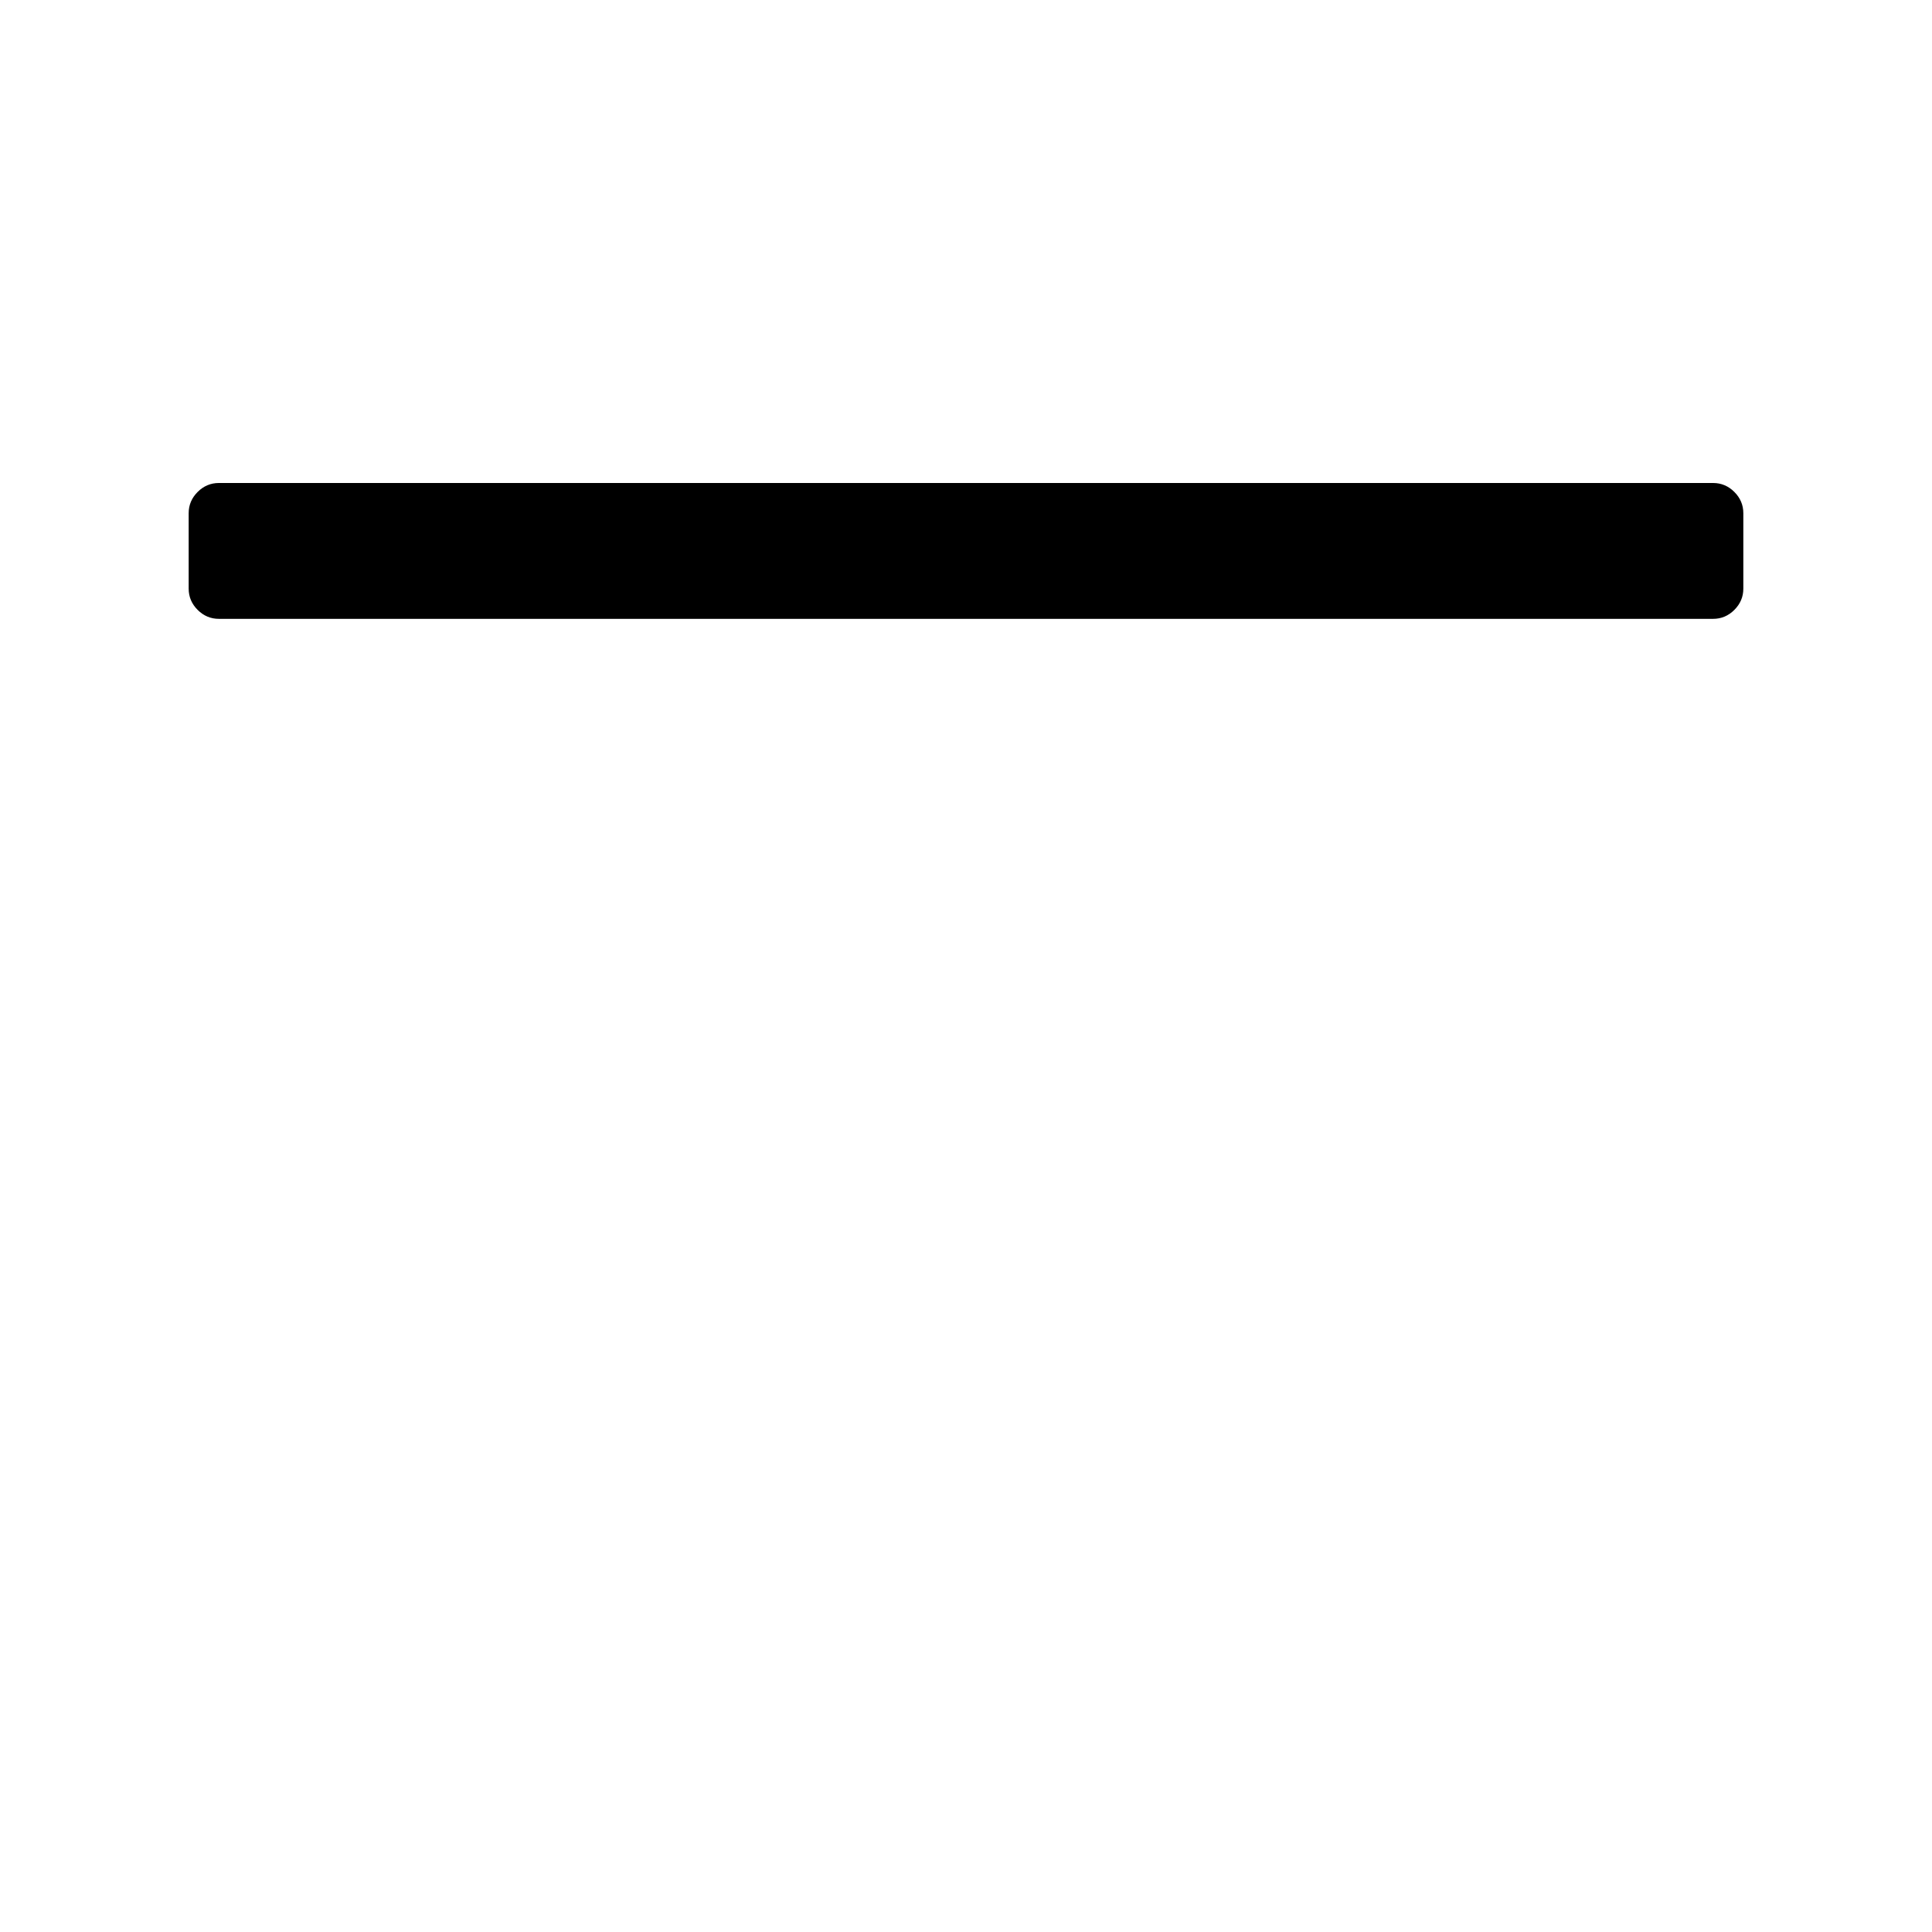
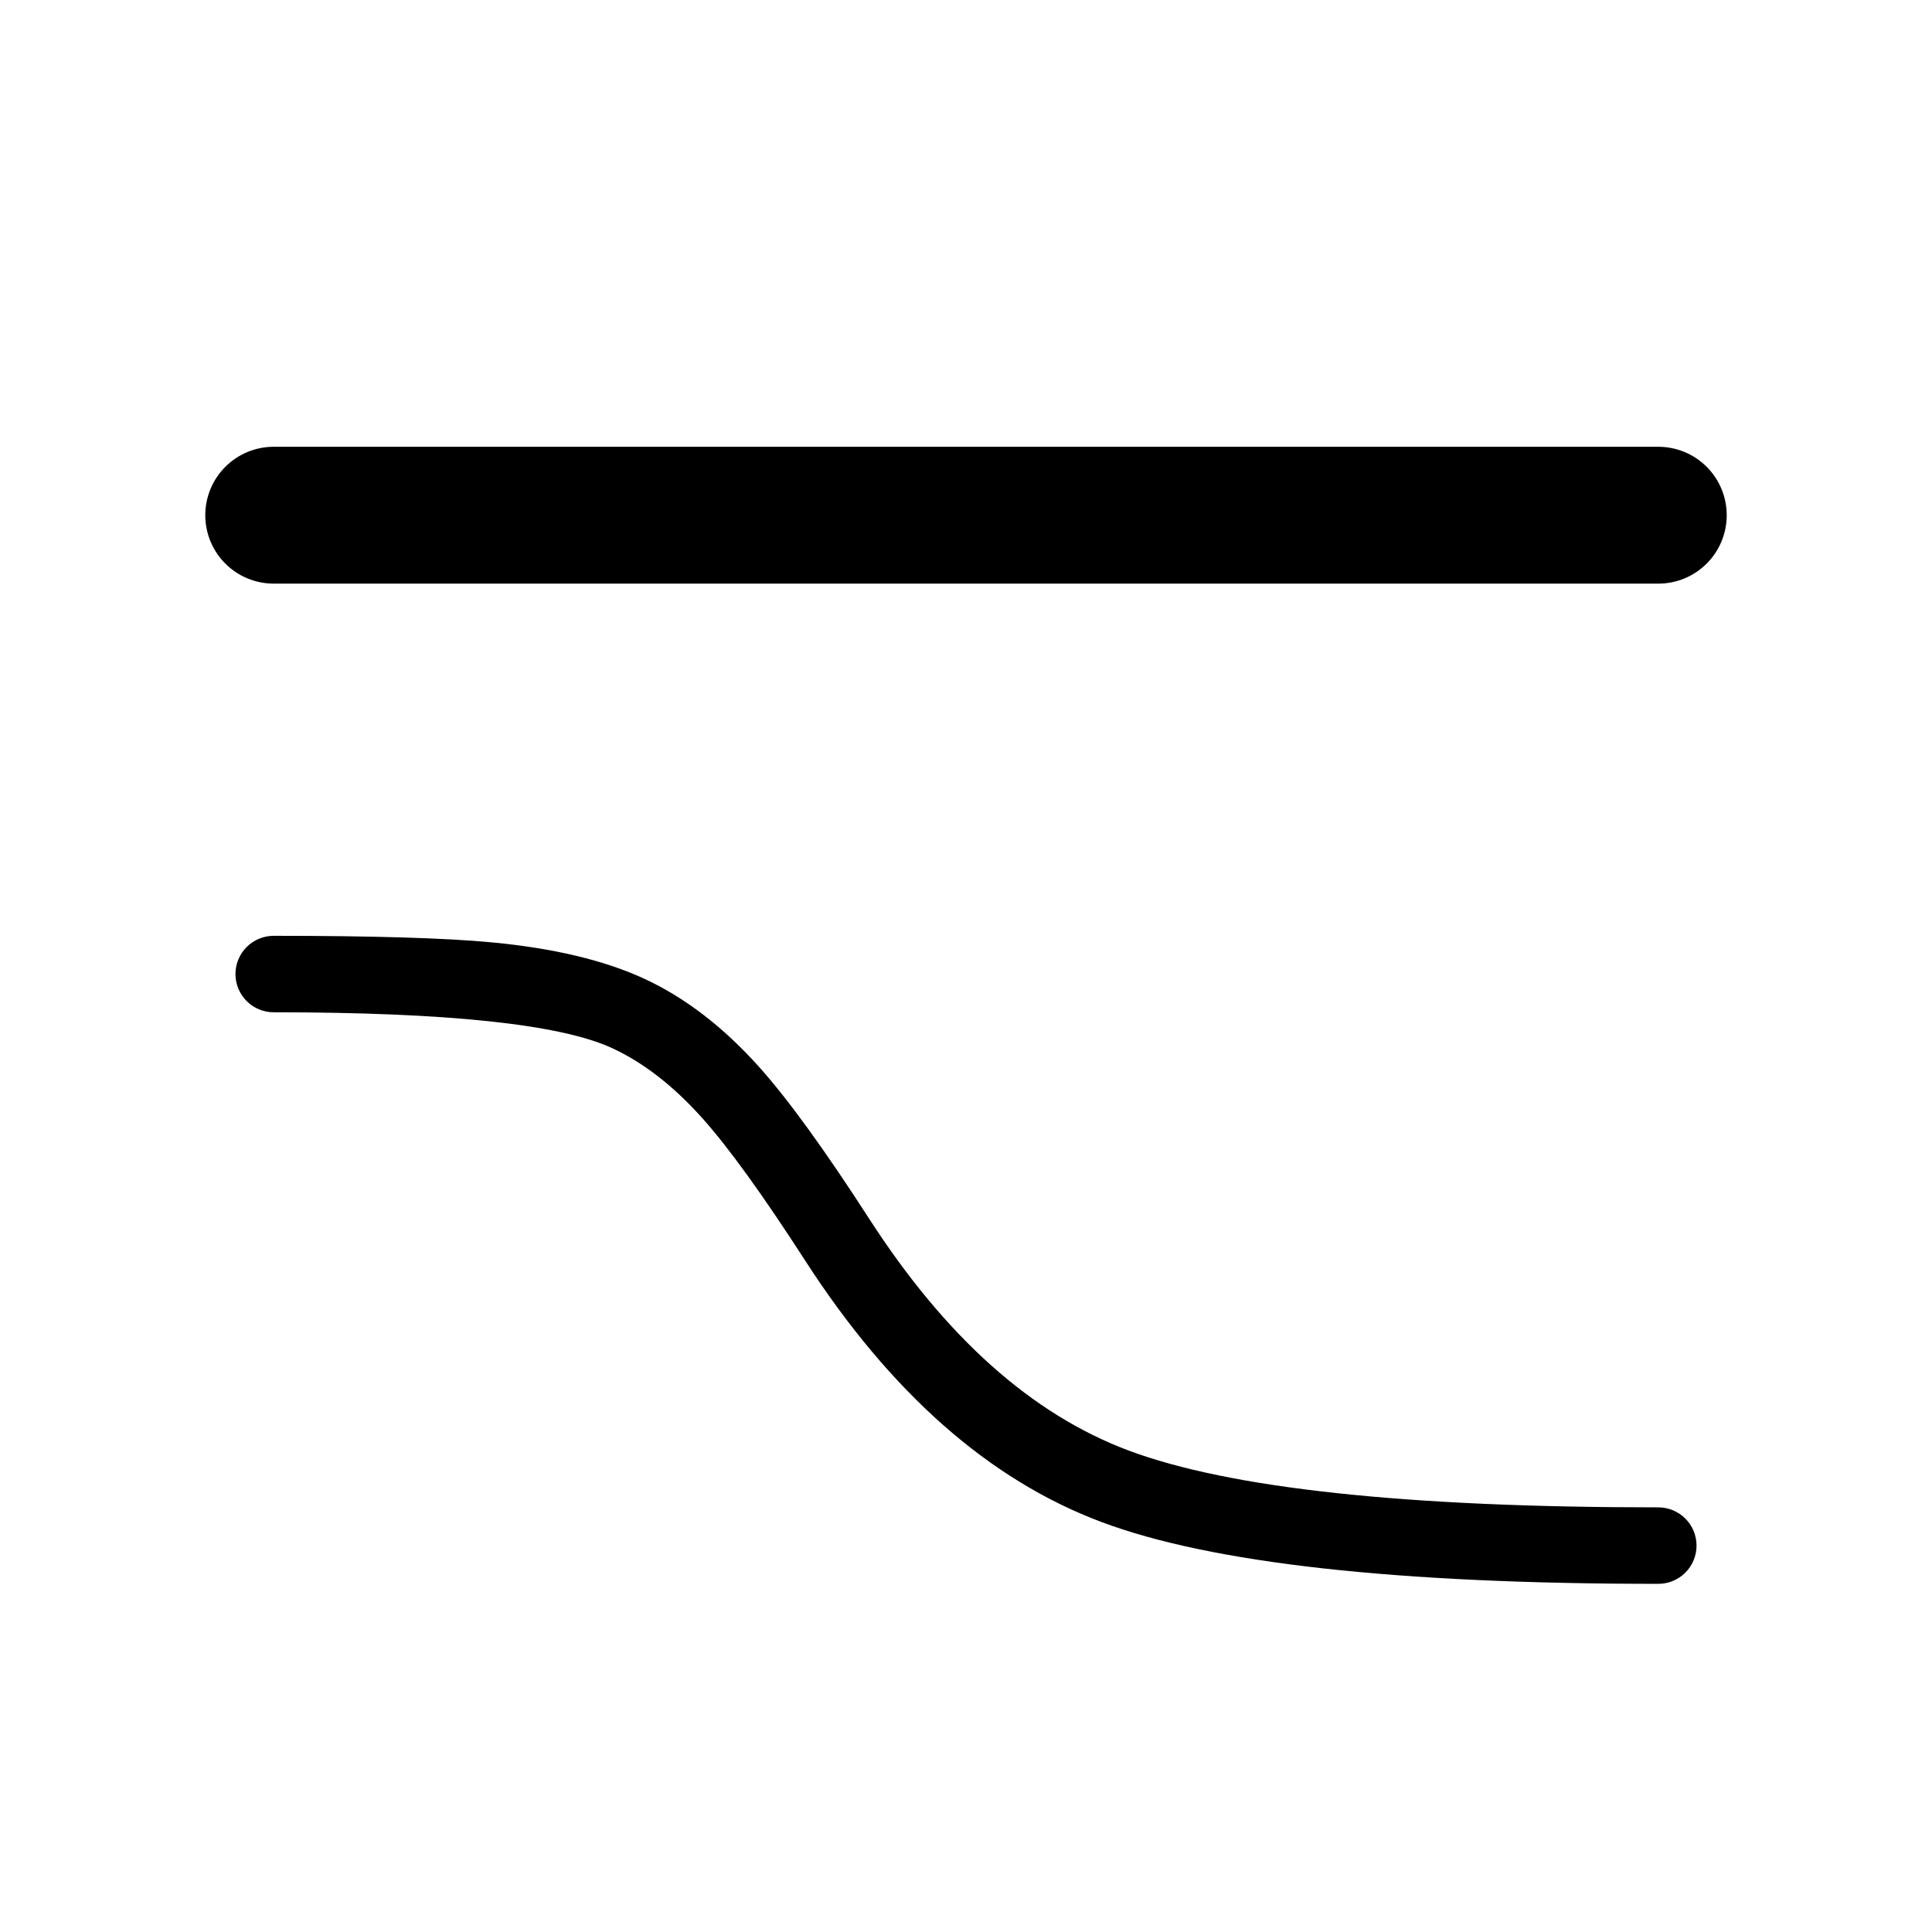
<svg xmlns="http://www.w3.org/2000/svg" viewBox="0 0 2048 2048">
-   <path d="M200 544Q200 531 209.5 521.5Q219 512 232 512H1816Q1829 512 1838.5 521.5Q1848 531 1848 544V545V546V547V548V549V550V551V552V553V554V555V556V557V558V559V560V561V562V563V565V566V567V568V570V571V572V574V575V576V578V579V581V582V583V585V586V588V590V591V593V594V596V597V599V601V602V604V606V608V609V611V613V615V624Q1848 637 1838.5 646.5Q1829 656 1816 656H232Q219 656 209.5 646.5Q200 637 200 624V623V622V621V620V619V618V617V616V615V614V613V612V611V610V609V608V607V606V605V603V602V601V600V598V597V596V594V593V592V590V589V587V586V585V583V582V580V578V577V575V574V572V571V569V567V566V564V562V560V559V557V555V553Z" />
+   <path d="M1757.867 473.600L290.133 473.600Q282.989 473.600 275.983 474.994Q268.976 476.387 262.376 479.121Q255.776 481.855 249.836 485.824Q243.896 489.793 238.845 494.845Q233.793 499.896 229.824 505.836Q225.855 511.776 223.121 518.376Q220.387 524.976 218.994 531.983Q217.600 538.989 217.600 546.133Q217.600 553.277 218.994 560.284Q220.387 567.291 223.121 573.891Q225.855 580.491 229.824 586.431Q233.793 592.371 238.845 597.422Q243.896 602.474 249.836 606.443Q255.776 610.411 262.376 613.145Q268.976 615.879 275.983 617.273Q282.989 618.667 290.133 618.667L1757.867 618.667Q1765.010 618.667 1772.017 617.273Q1779.024 615.879 1785.624 613.145Q1792.224 610.411 1798.164 606.443Q1804.104 602.474 1809.156 597.422Q1814.207 592.371 1818.176 586.431Q1822.145 580.491 1824.879 573.891Q1827.613 567.291 1829.006 560.284Q1830.400 553.277 1830.400 546.133Q1830.400 538.989 1829.006 531.983Q1827.613 524.976 1824.879 518.376Q1822.145 511.776 1818.176 505.836Q1814.207 499.896 1809.156 494.845Q1804.104 489.793 1798.164 485.824Q1792.224 481.855 1785.624 479.121Q1779.024 476.387 1772.017 474.994Q1765.010 473.600 1757.867 473.600ZM521.705 998.982Q448.311 992.000 290.133 992.000Q286.141 992.000 282.226 992.779Q278.310 993.558 274.622 995.085Q270.934 996.613 267.614 998.831Q264.295 1001.049 261.472 1003.872Q258.649 1006.695 256.431 1010.014Q254.213 1013.333 252.685 1017.022Q251.158 1020.710 250.379 1024.626Q249.600 1028.541 249.600 1032.533Q249.600 1036.526 250.379 1040.441Q251.158 1044.356 252.685 1048.045Q254.213 1051.733 256.431 1055.052Q258.649 1058.372 261.472 1061.195Q264.295 1064.018 267.614 1066.236Q270.934 1068.454 274.622 1069.981Q278.310 1071.509 282.226 1072.288Q286.141 1073.067 290.133 1073.067Q566.384 1073.067 648.645 1110.950Q698.632 1133.970 744.707 1185.540Q786.298 1232.090 853.407 1336.108Q989.131 1546.480 1167.635 1613.419Q1342.339 1678.933 1757.867 1678.933Q1761.859 1678.933 1765.774 1678.155Q1769.690 1677.376 1773.378 1675.848Q1777.066 1674.320 1780.386 1672.102Q1783.705 1669.884 1786.528 1667.061Q1789.351 1664.238 1791.569 1660.919Q1793.787 1657.600 1795.315 1653.911Q1796.842 1650.223 1797.621 1646.308Q1798.400 1642.392 1798.400 1638.400Q1798.400 1634.408 1797.621 1630.492Q1796.842 1626.577 1795.315 1622.888Q1793.787 1619.200 1791.569 1615.881Q1789.351 1612.561 1786.528 1609.739Q1783.705 1606.916 1780.386 1604.698Q1777.066 1602.480 1773.378 1600.952Q1769.690 1599.424 1765.774 1598.646Q1761.859 1597.867 1757.867 1597.867Q1357.039 1597.867 1196.099 1537.514Q1042.710 1479.993 921.527 1292.159Q850.978 1182.809 805.160 1131.527Q747.853 1067.388 682.555 1037.317Q619.521 1008.288 521.705 998.982Z" />
</svg>
